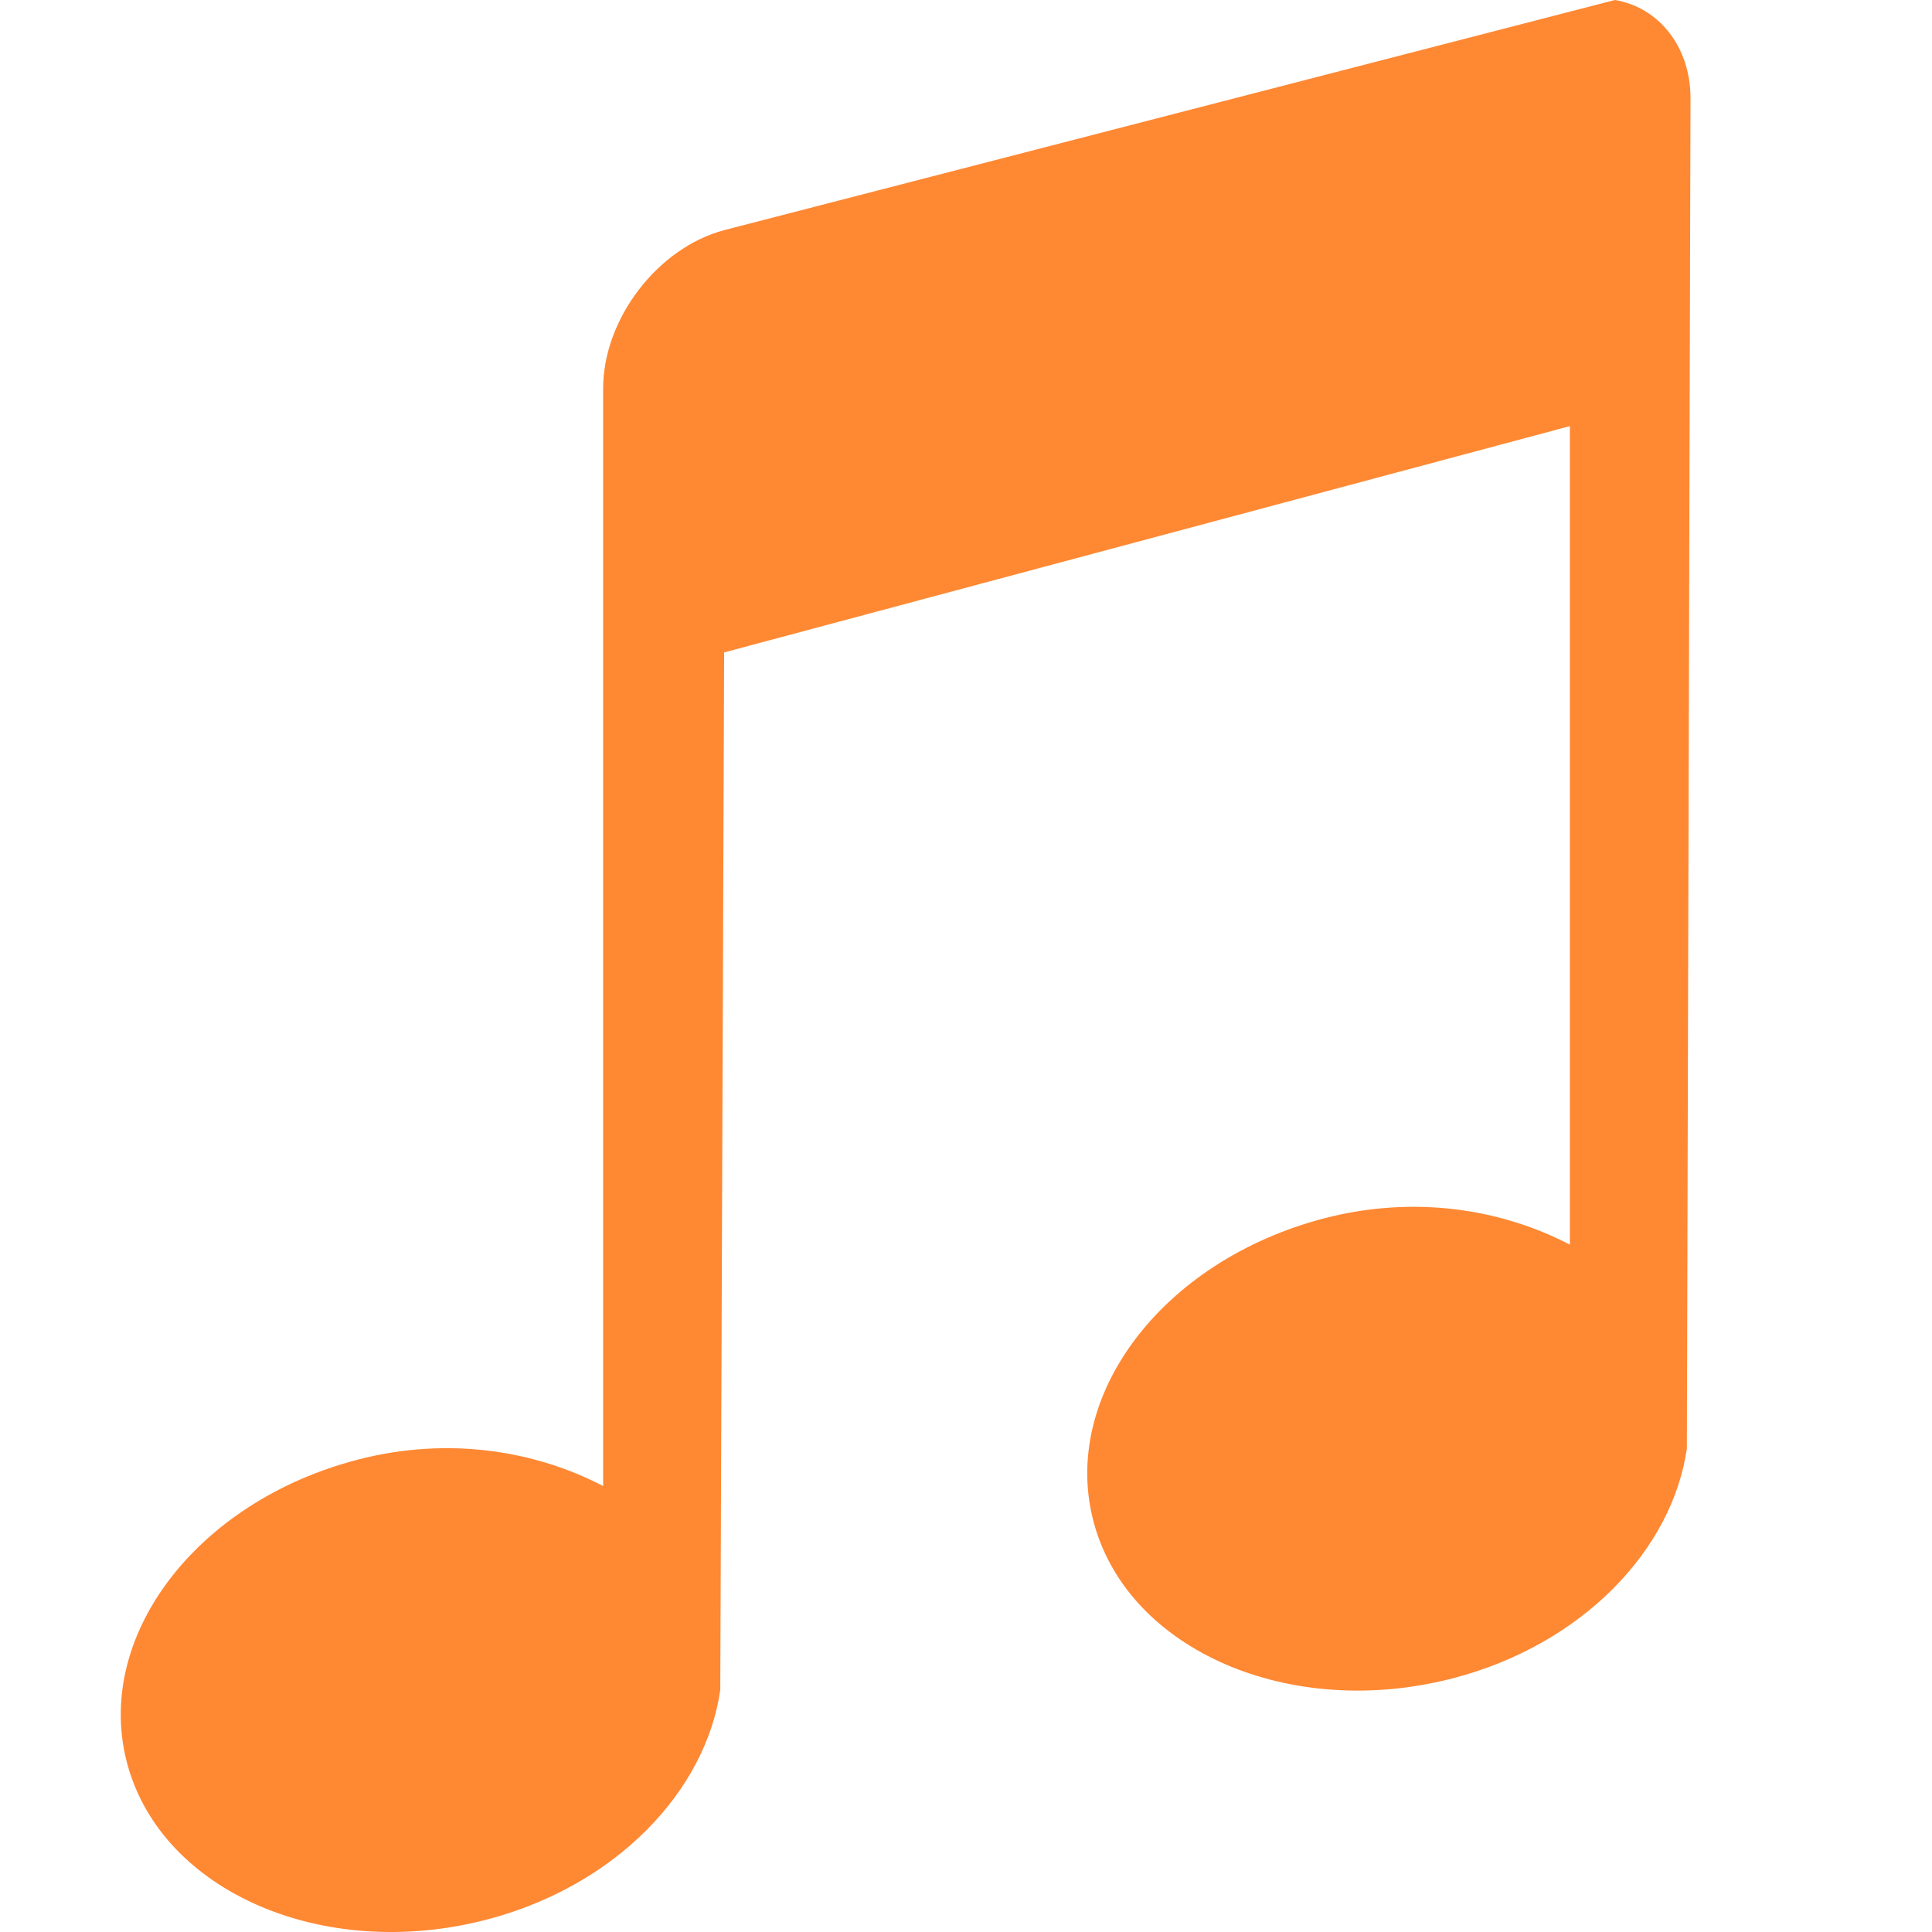
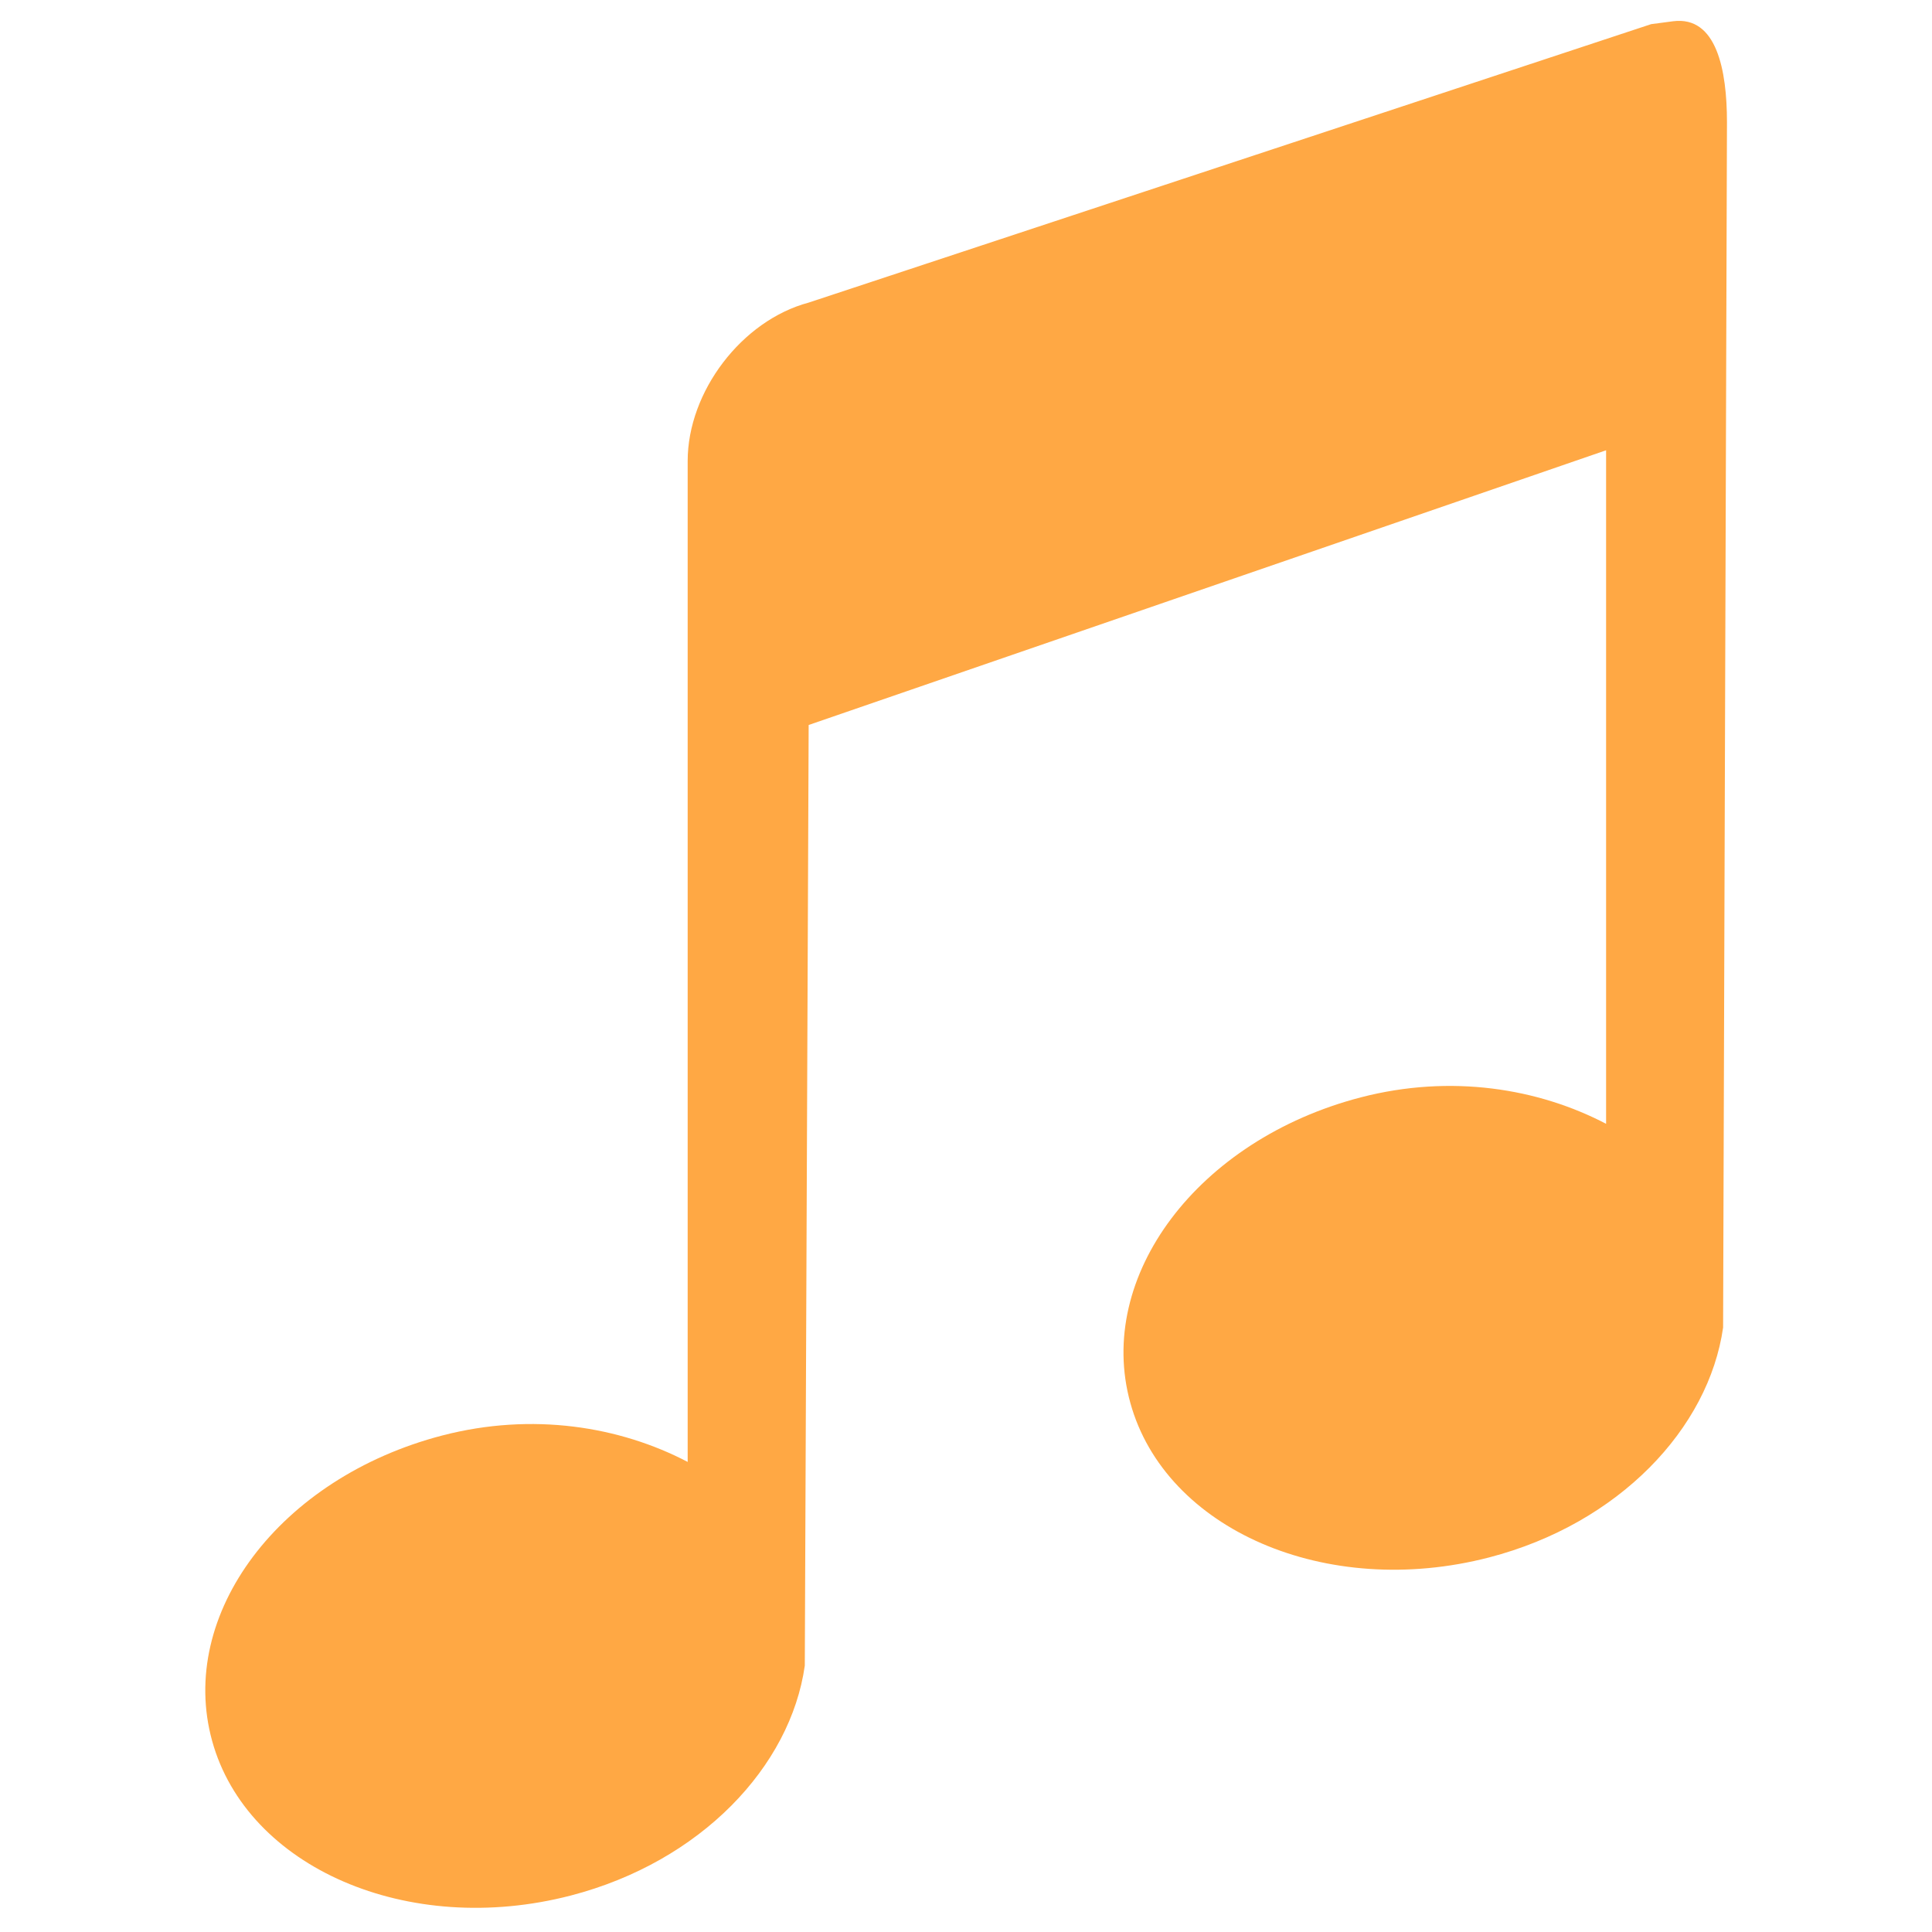
<svg xmlns="http://www.w3.org/2000/svg" viewBox="0 0 16 16" version="1.1" id="svg6" width="16" height="16">
  <defs id="defs3051">
    <style type="text/css" id="current-color-scheme">
      .ColorScheme-Text {
        color:#4d4d4d;
      }
      </style>
  </defs>
-   <path style="color:#4d4d4d;fill:#ff8833;fill-opacity:1;stroke:none;stroke-width:1" class="ColorScheme-Text" d="M 13.374,1.8875294e-7 5.997,1.906 C 5.443,2.054 4.995,2.644 4.995,3.217 V 12.307 C 4.433,12.013 3.711,11.894 2.963,12.088 1.613,12.439 0.767,13.572 1.057,14.618 1.346,15.665 2.677,16.249 4.028,15.898 5.105,15.618 5.847,14.829 5.965,13.994 L 5.997,5.403 13.001,3.529 v 6.779 c -0.562,-0.294 -1.284,-0.413 -2.032,-0.219 -1.35,0.351 -2.198,1.483 -1.908,2.53 0.289,1.047 1.62,1.63 2.971,1.28 1.077,-0.28 1.819,-1.069 1.938,-1.904 L 14,0.813 C 14,0.383 13.734,0.06 13.374,1.8875294e-7 Z" id="path4" />
+   <path style="color:#4d4d4d;fill:#ffa844;fill-opacity:1;stroke:none;stroke-width:1" class="ColorScheme-Text" d="M 13.674,0.2 6.697,2.506 C 6.143,2.654 5.695,3.244 5.695,3.818 V 12.107 C 5.133,11.813 4.411,11.694 3.663,11.888 2.313,12.239 1.467,13.371 1.757,14.418 2.046,15.465 3.377,16.048 4.727,15.698 5.805,15.418 6.547,14.629 6.665,13.794 L 6.697,6.004 13.301,3.729 v 5.578 c -0.562,-0.294 -1.284,-0.413 -2.032,-0.219 -1.35,0.351 -2.198,1.483 -1.908,2.53 0.289,1.047 1.62,1.63 2.971,1.28 1.077,-0.28 1.819,-1.069 1.938,-1.904 l 0.032,-9.982 c 0,-0.43 -0.085,-0.882 -0.446,-0.836 z" id="path4" />
</svg>
